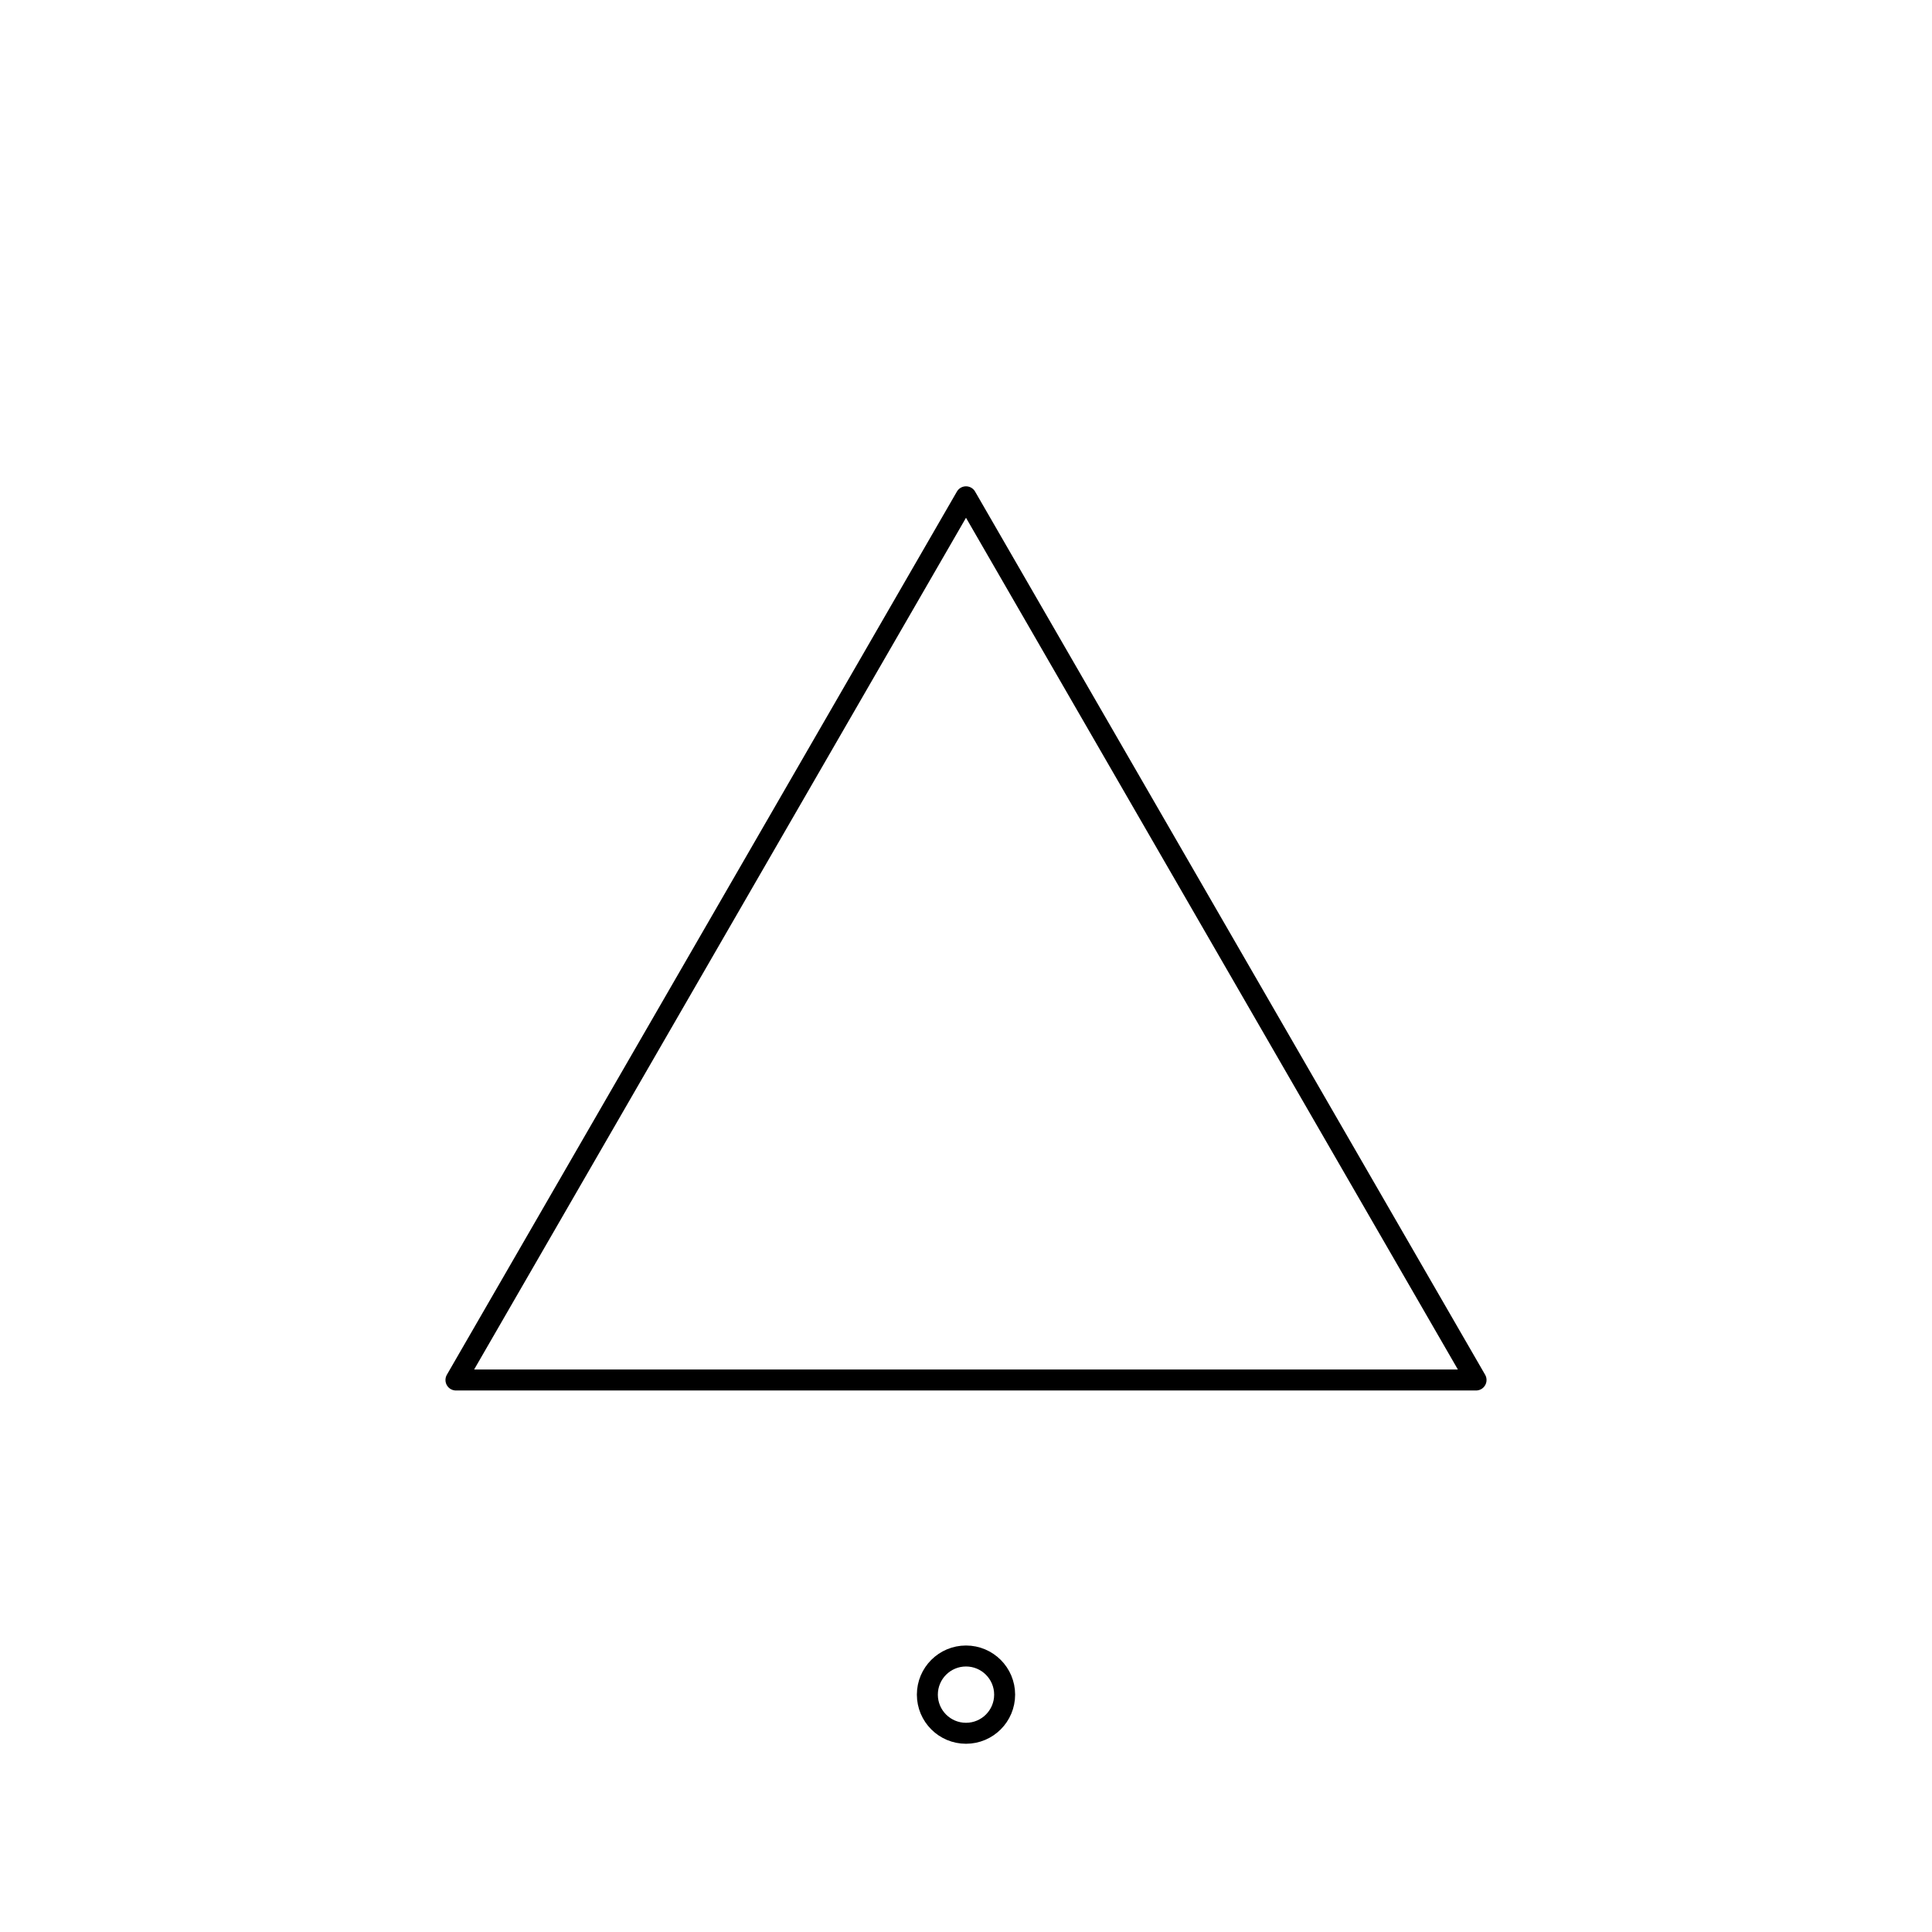
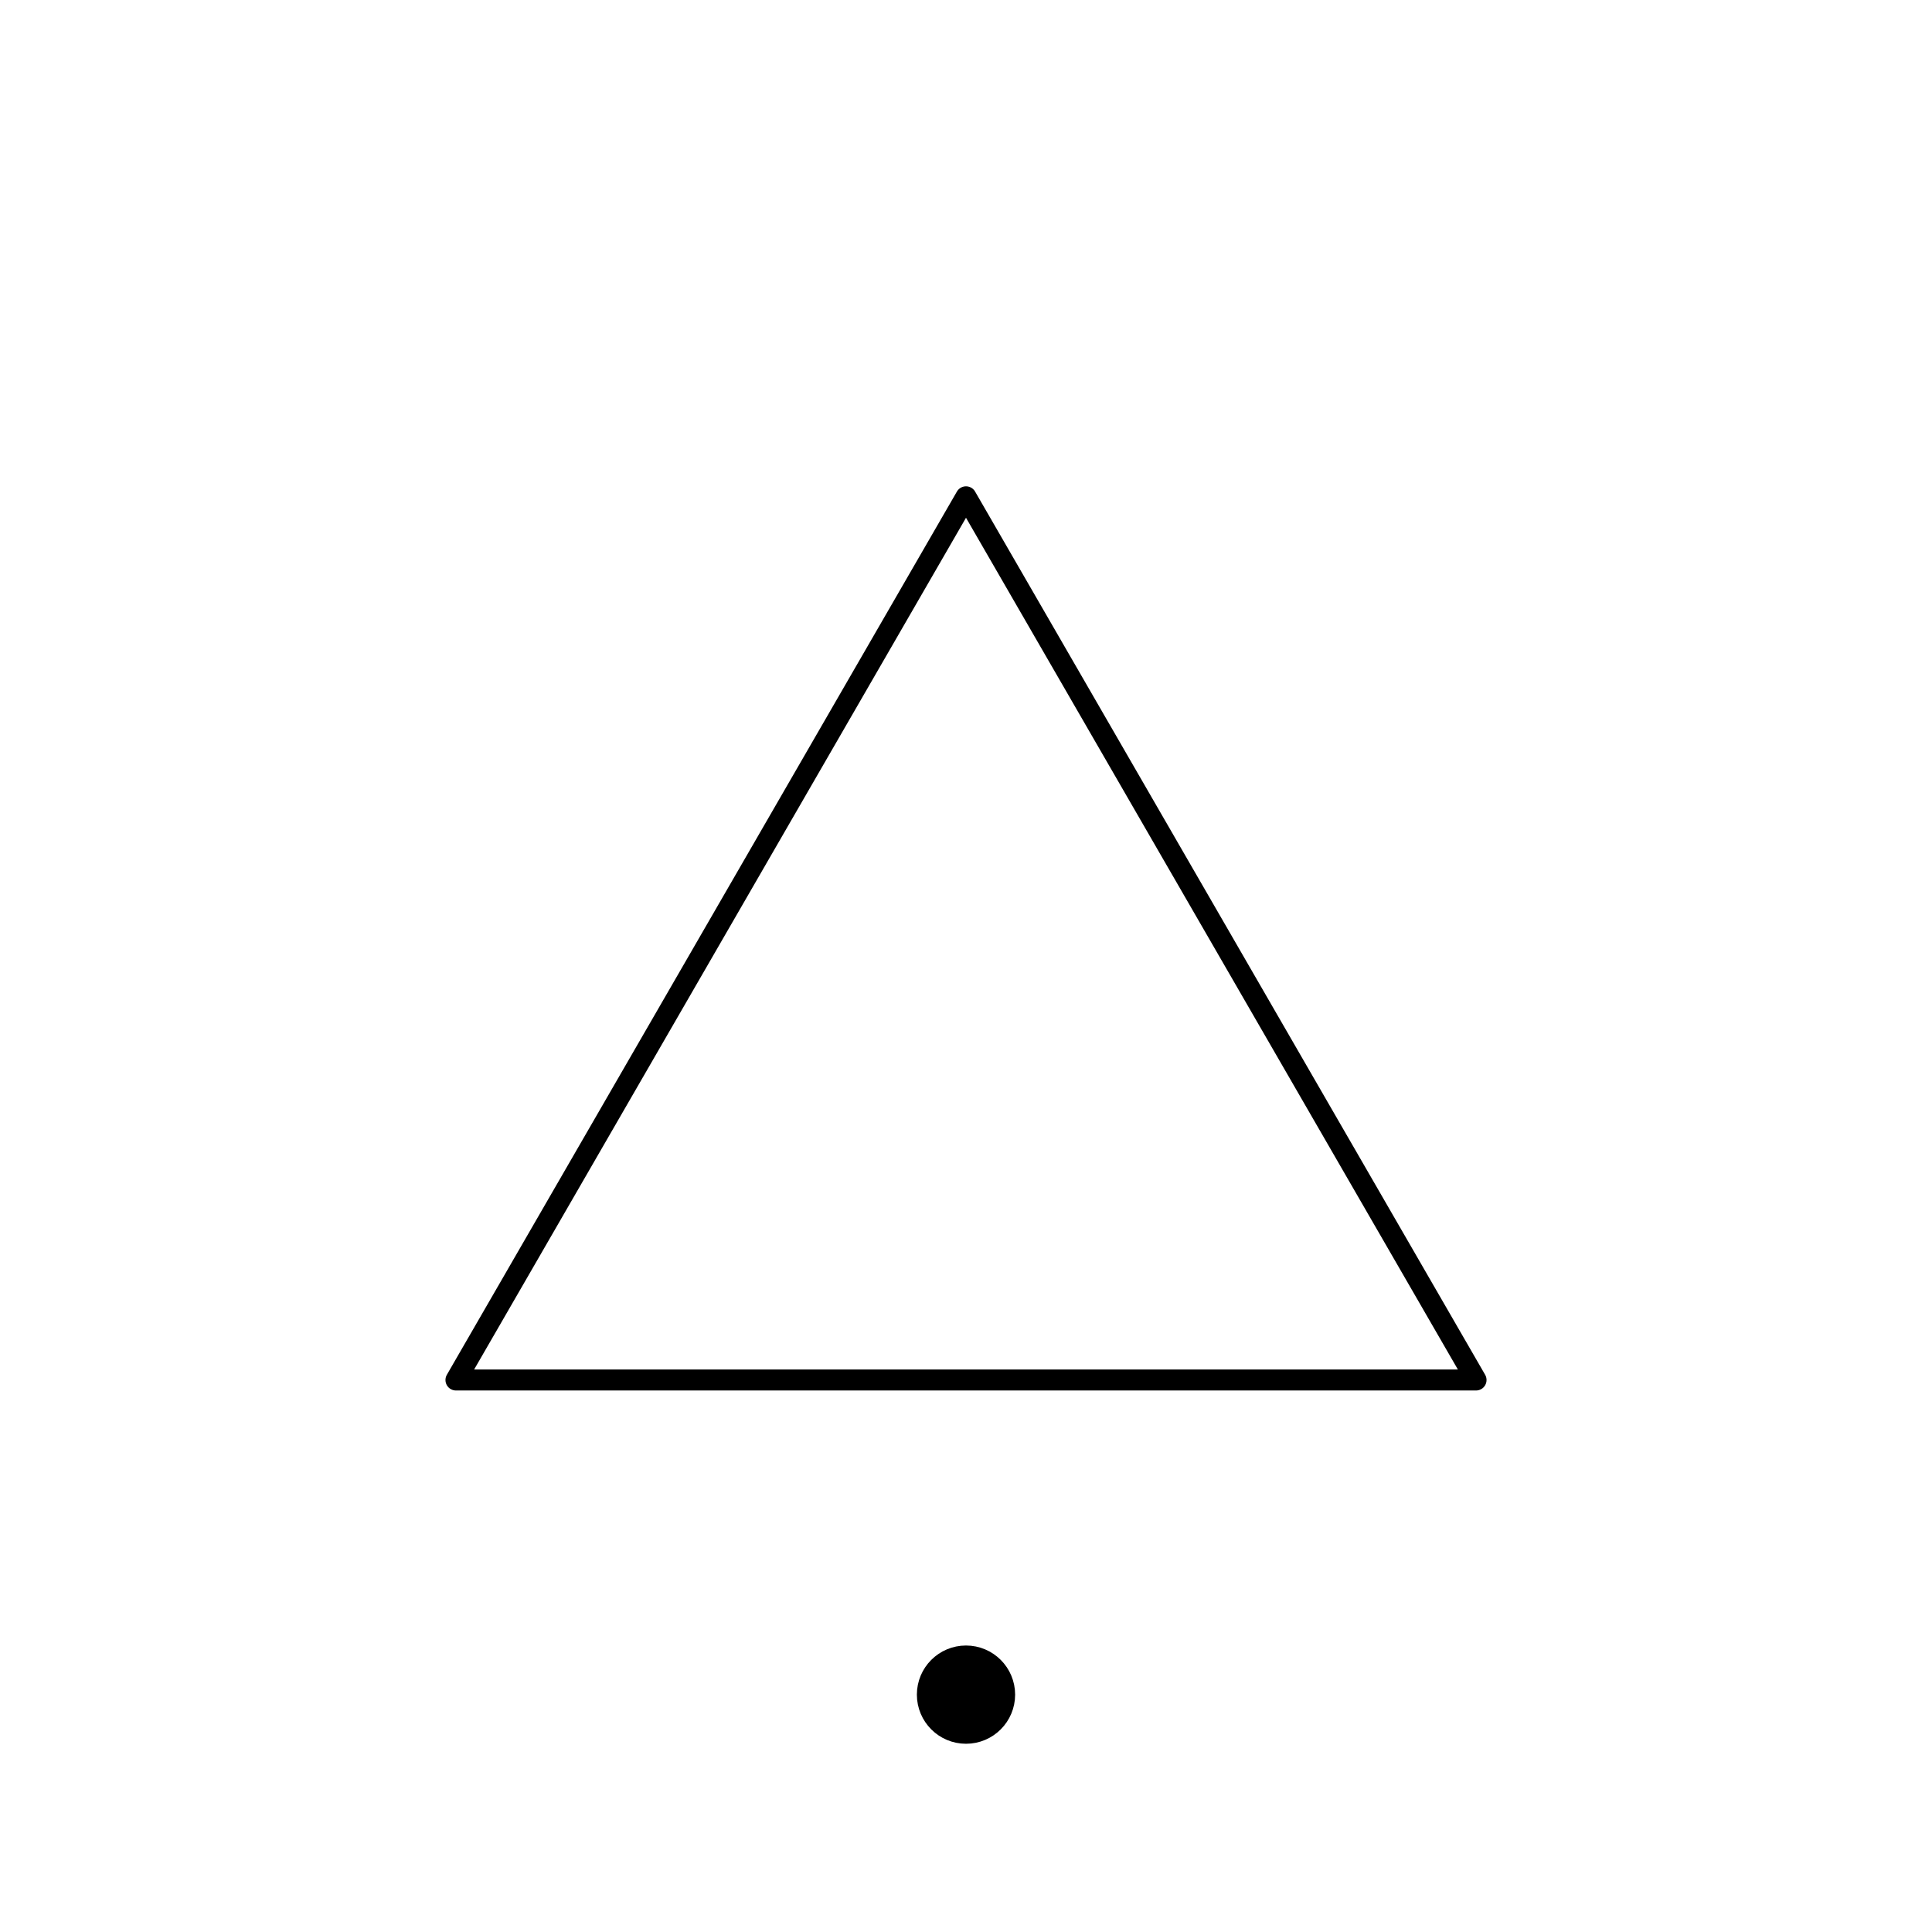
<svg xmlns="http://www.w3.org/2000/svg" preserveAspectRatio="none" id="eoQnFlLb87c1" viewBox="0 0 350 350" shape-rendering="geometricPrecision" text-rendering="geometricPrecision">
  <polygon stroke-linecap="round" stroke-linejoin="round" points="175,90 82.6,250 267.4,250" fill="transparent" stroke="black" stroke-width="3.8" vector-effect="non-scaling-stroke" />
-   <circle cx="175" cy="307" r="7" fill="transparent" stroke="black" stroke-width="3.8" vector-effect="non-scaling-stroke" />
+   <circle cx="175" cy="307" r="7" fill="black" stroke="black" stroke-width="3.8" vector-effect="non-scaling-stroke" />
</svg>
